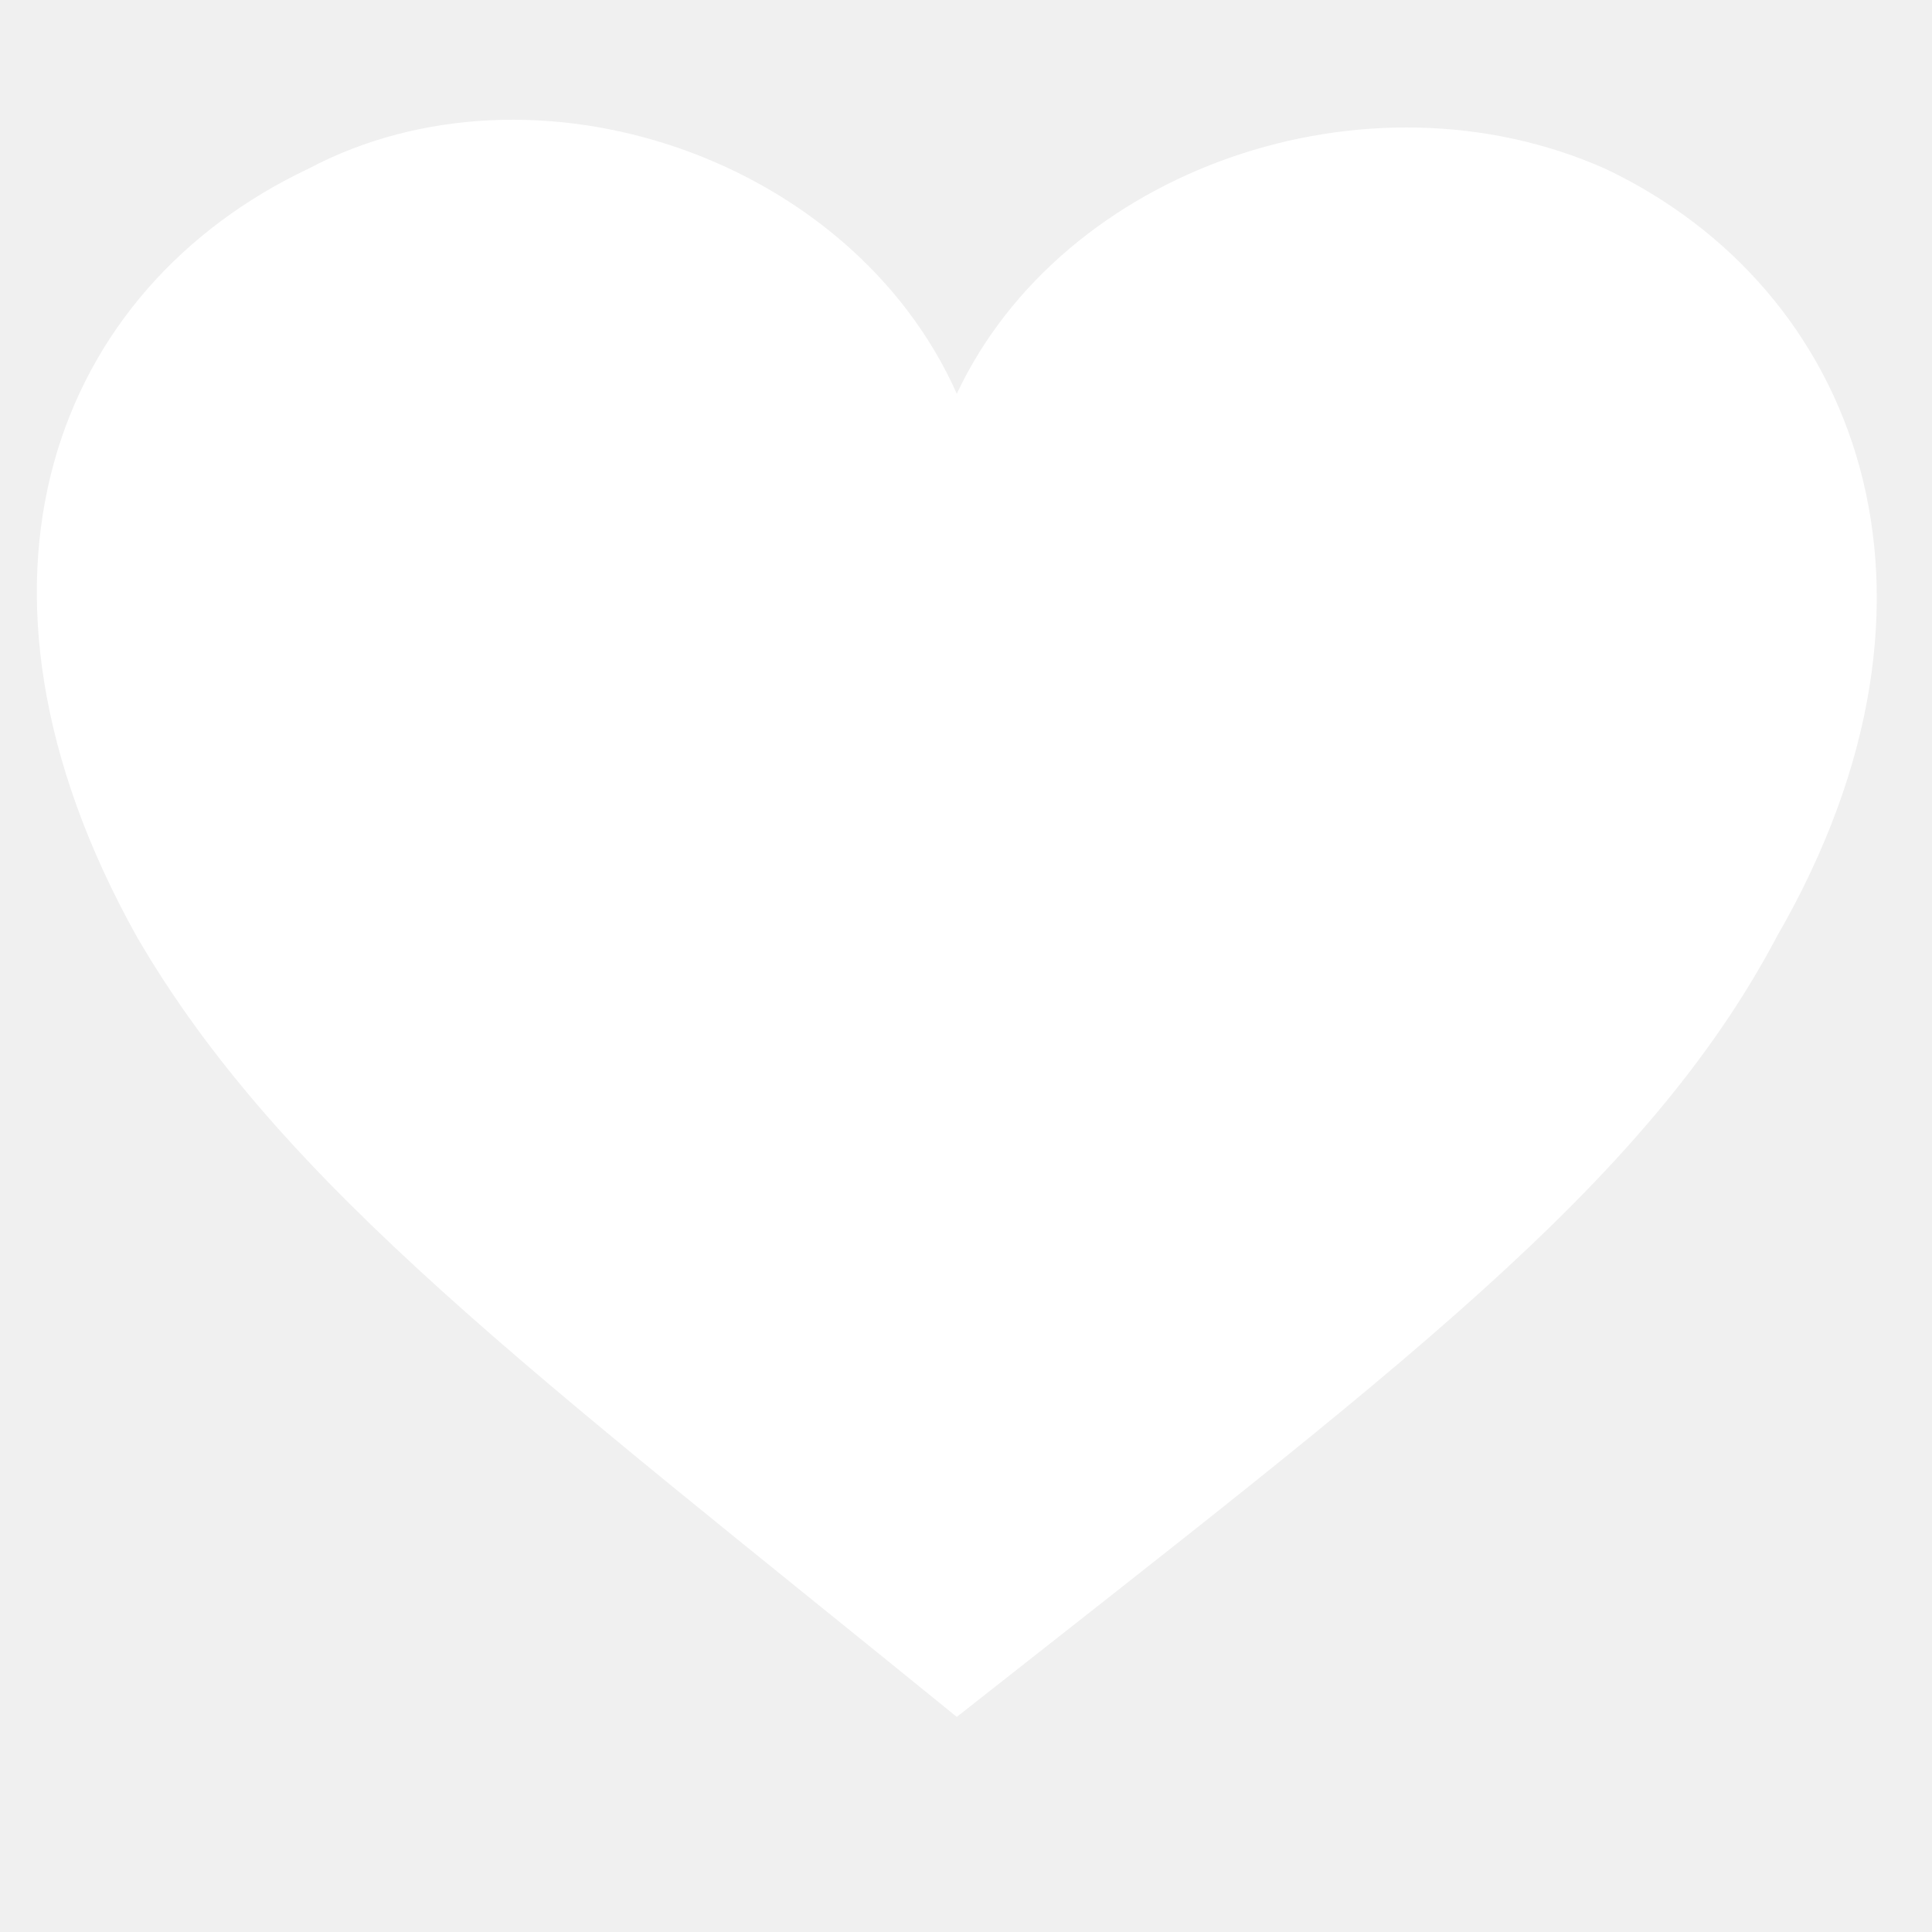
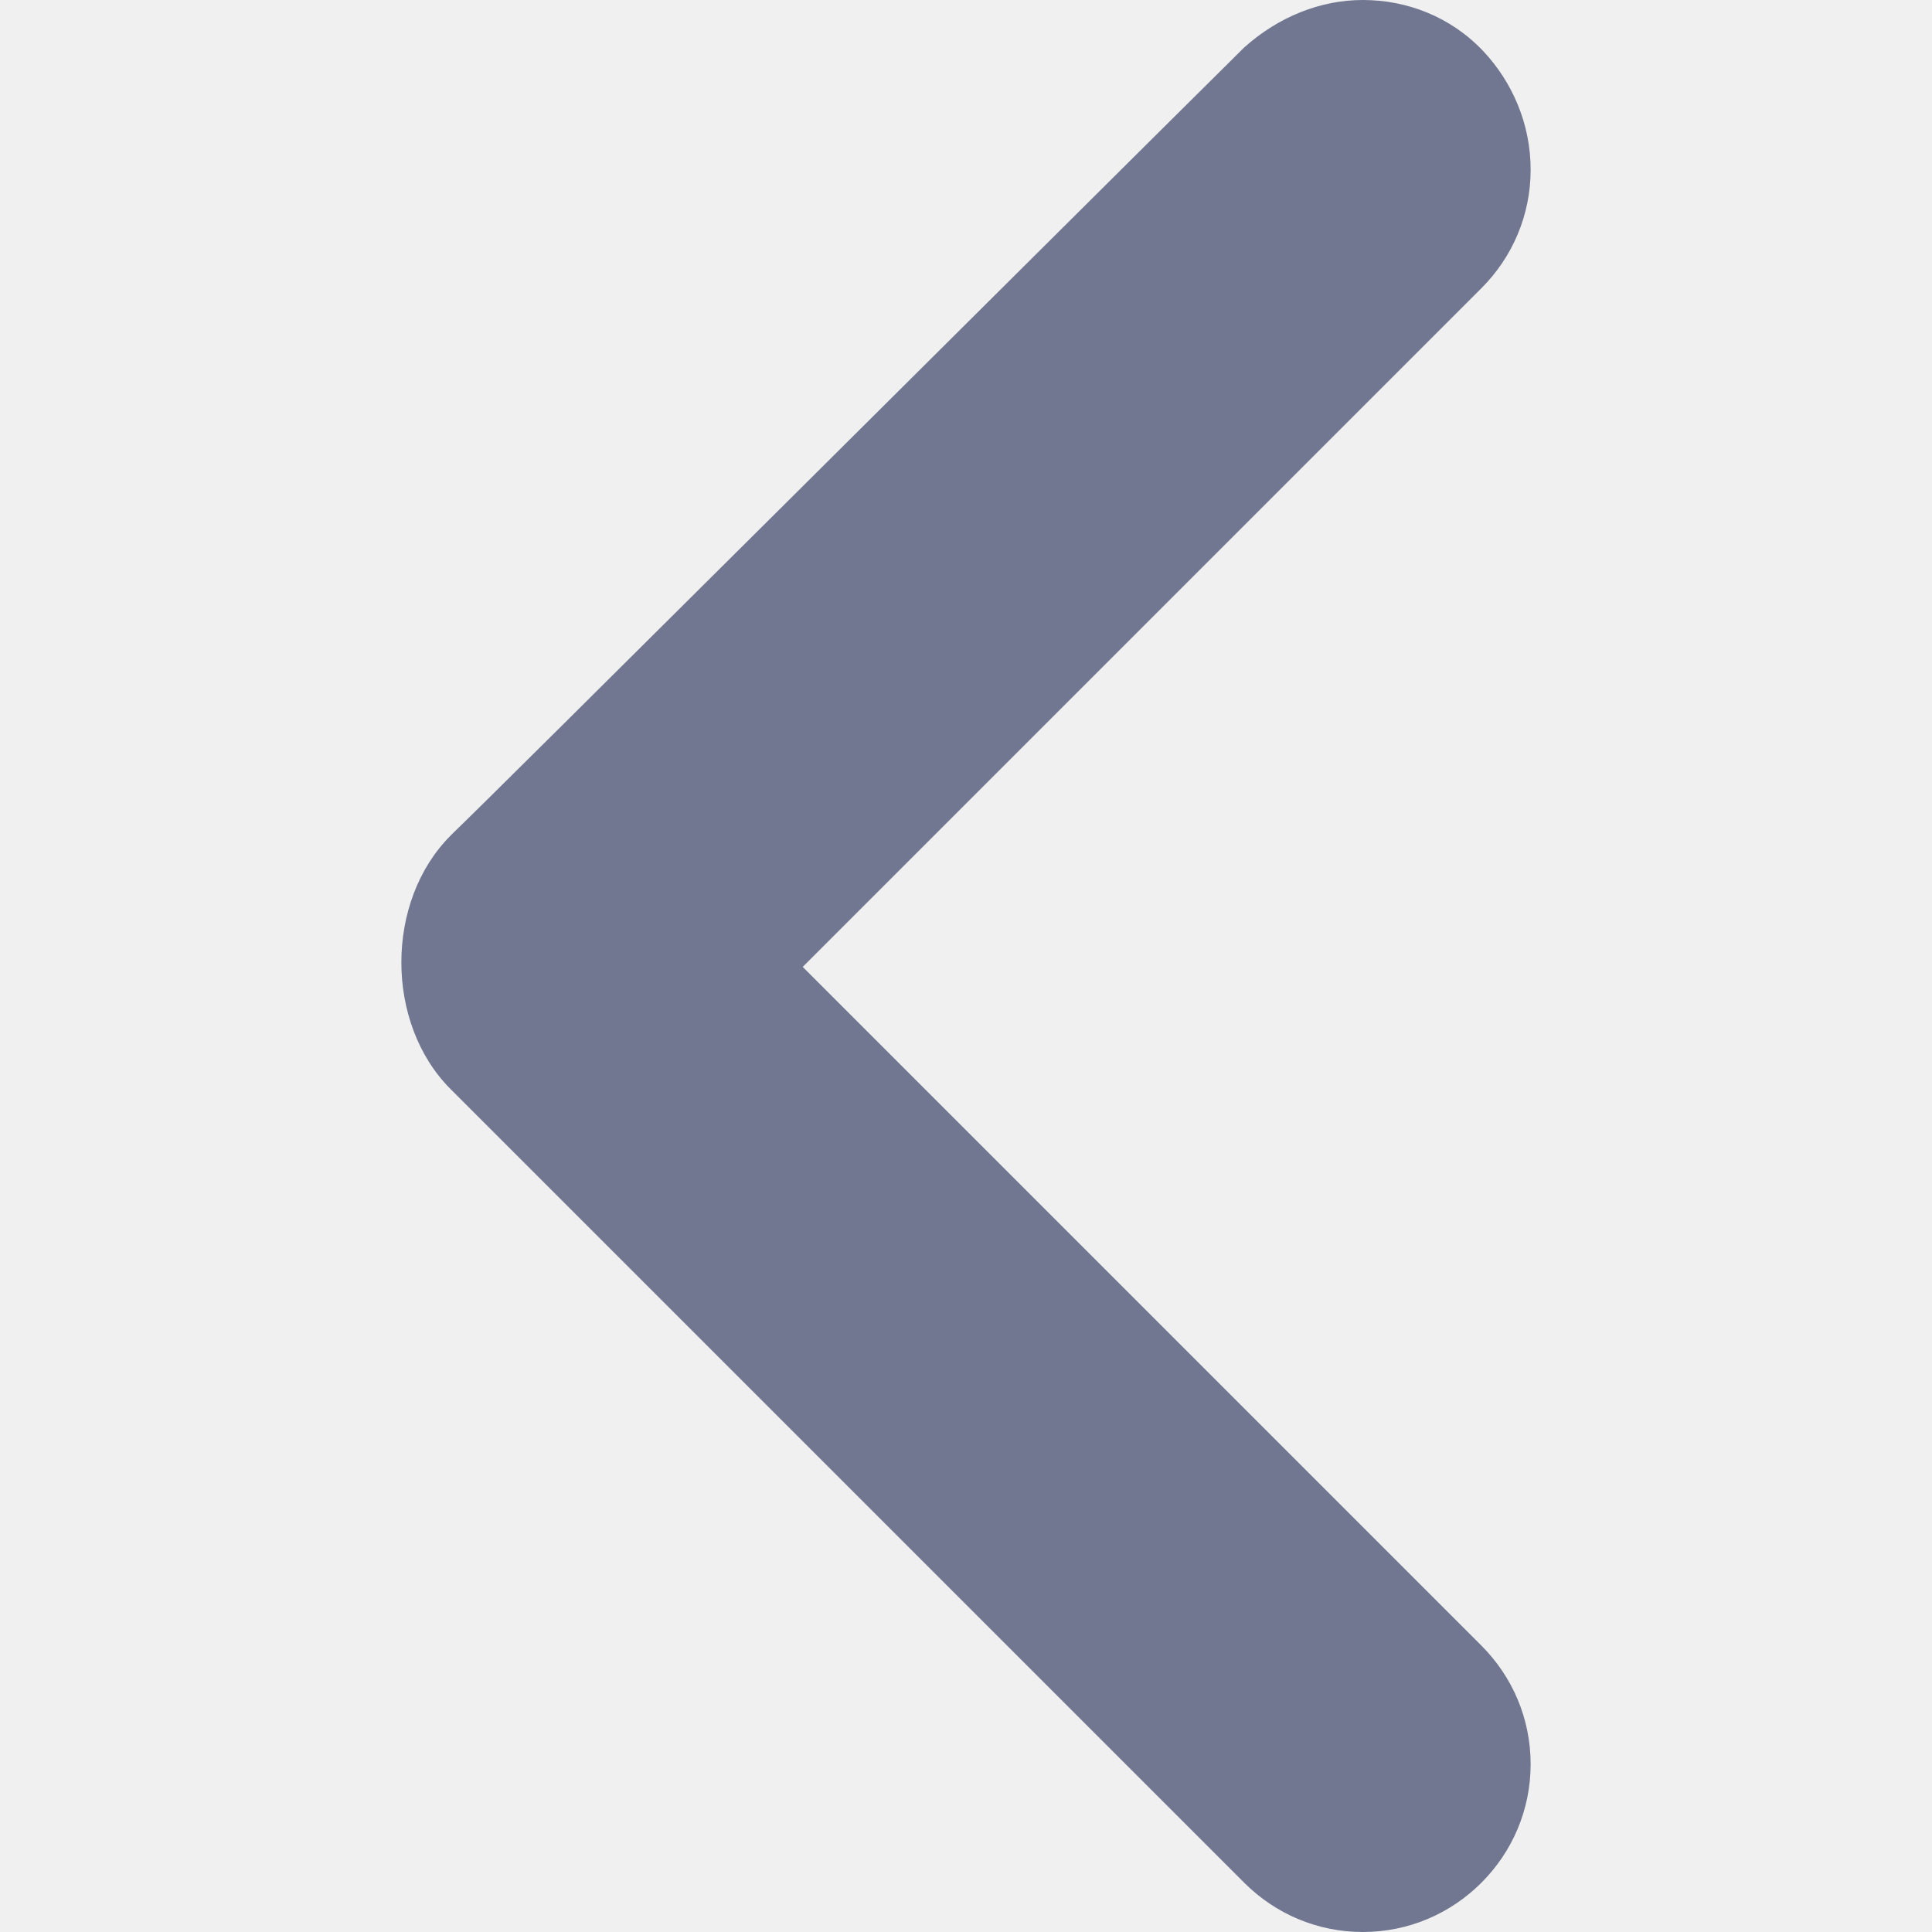
- <svg xmlns="http://www.w3.org/2000/svg" viewBox="-2 0 105 92" class="LoveButtonIcon-module_root-mo8P8" data-love-level="0" width="12" height="12">
-   <path d="M85.24 2.67C72.29-3.08 55.75 2.67 50 14.9 44.25 2 27-3.8 14.76 2.67 1.1 9.14-5.37 25 5.42 44.38 13.33 58 27 68.11 50 86.81 73.73 68.11 87.39 58 94.58 44.38c10.79-18.7 4.32-35.24-9.34-41.71z" fill="#FFFFFF" />
+ <svg xmlns="http://www.w3.org/2000/svg" viewBox="-100.9 99.1 61.9 105.9" width="14" height="14">
+   <path d="M-98.2 158.8l43.5 43.5c1.7 1.7 4 2.7 6.5 2.7s4.8-1 6.5-2.7c1.7-1.7 2.7-4 2.7-6.5s-1-4.8-2.7-6.5l-37.2-37.2 37.2-37.2c1.7-1.7 2.7-4 2.7-6.5s-1-4.8-2.6-6.5c-1.8-1.9-4.2-2.8-6.6-2.8-2.3 0-4.6.9-6.5 2.6-11.5 11.4-41.2 41-43.3 43l-.2.2c-3.6 3.6-3.6 10.3 0 13.9z" fill="#717790" />
</svg>
